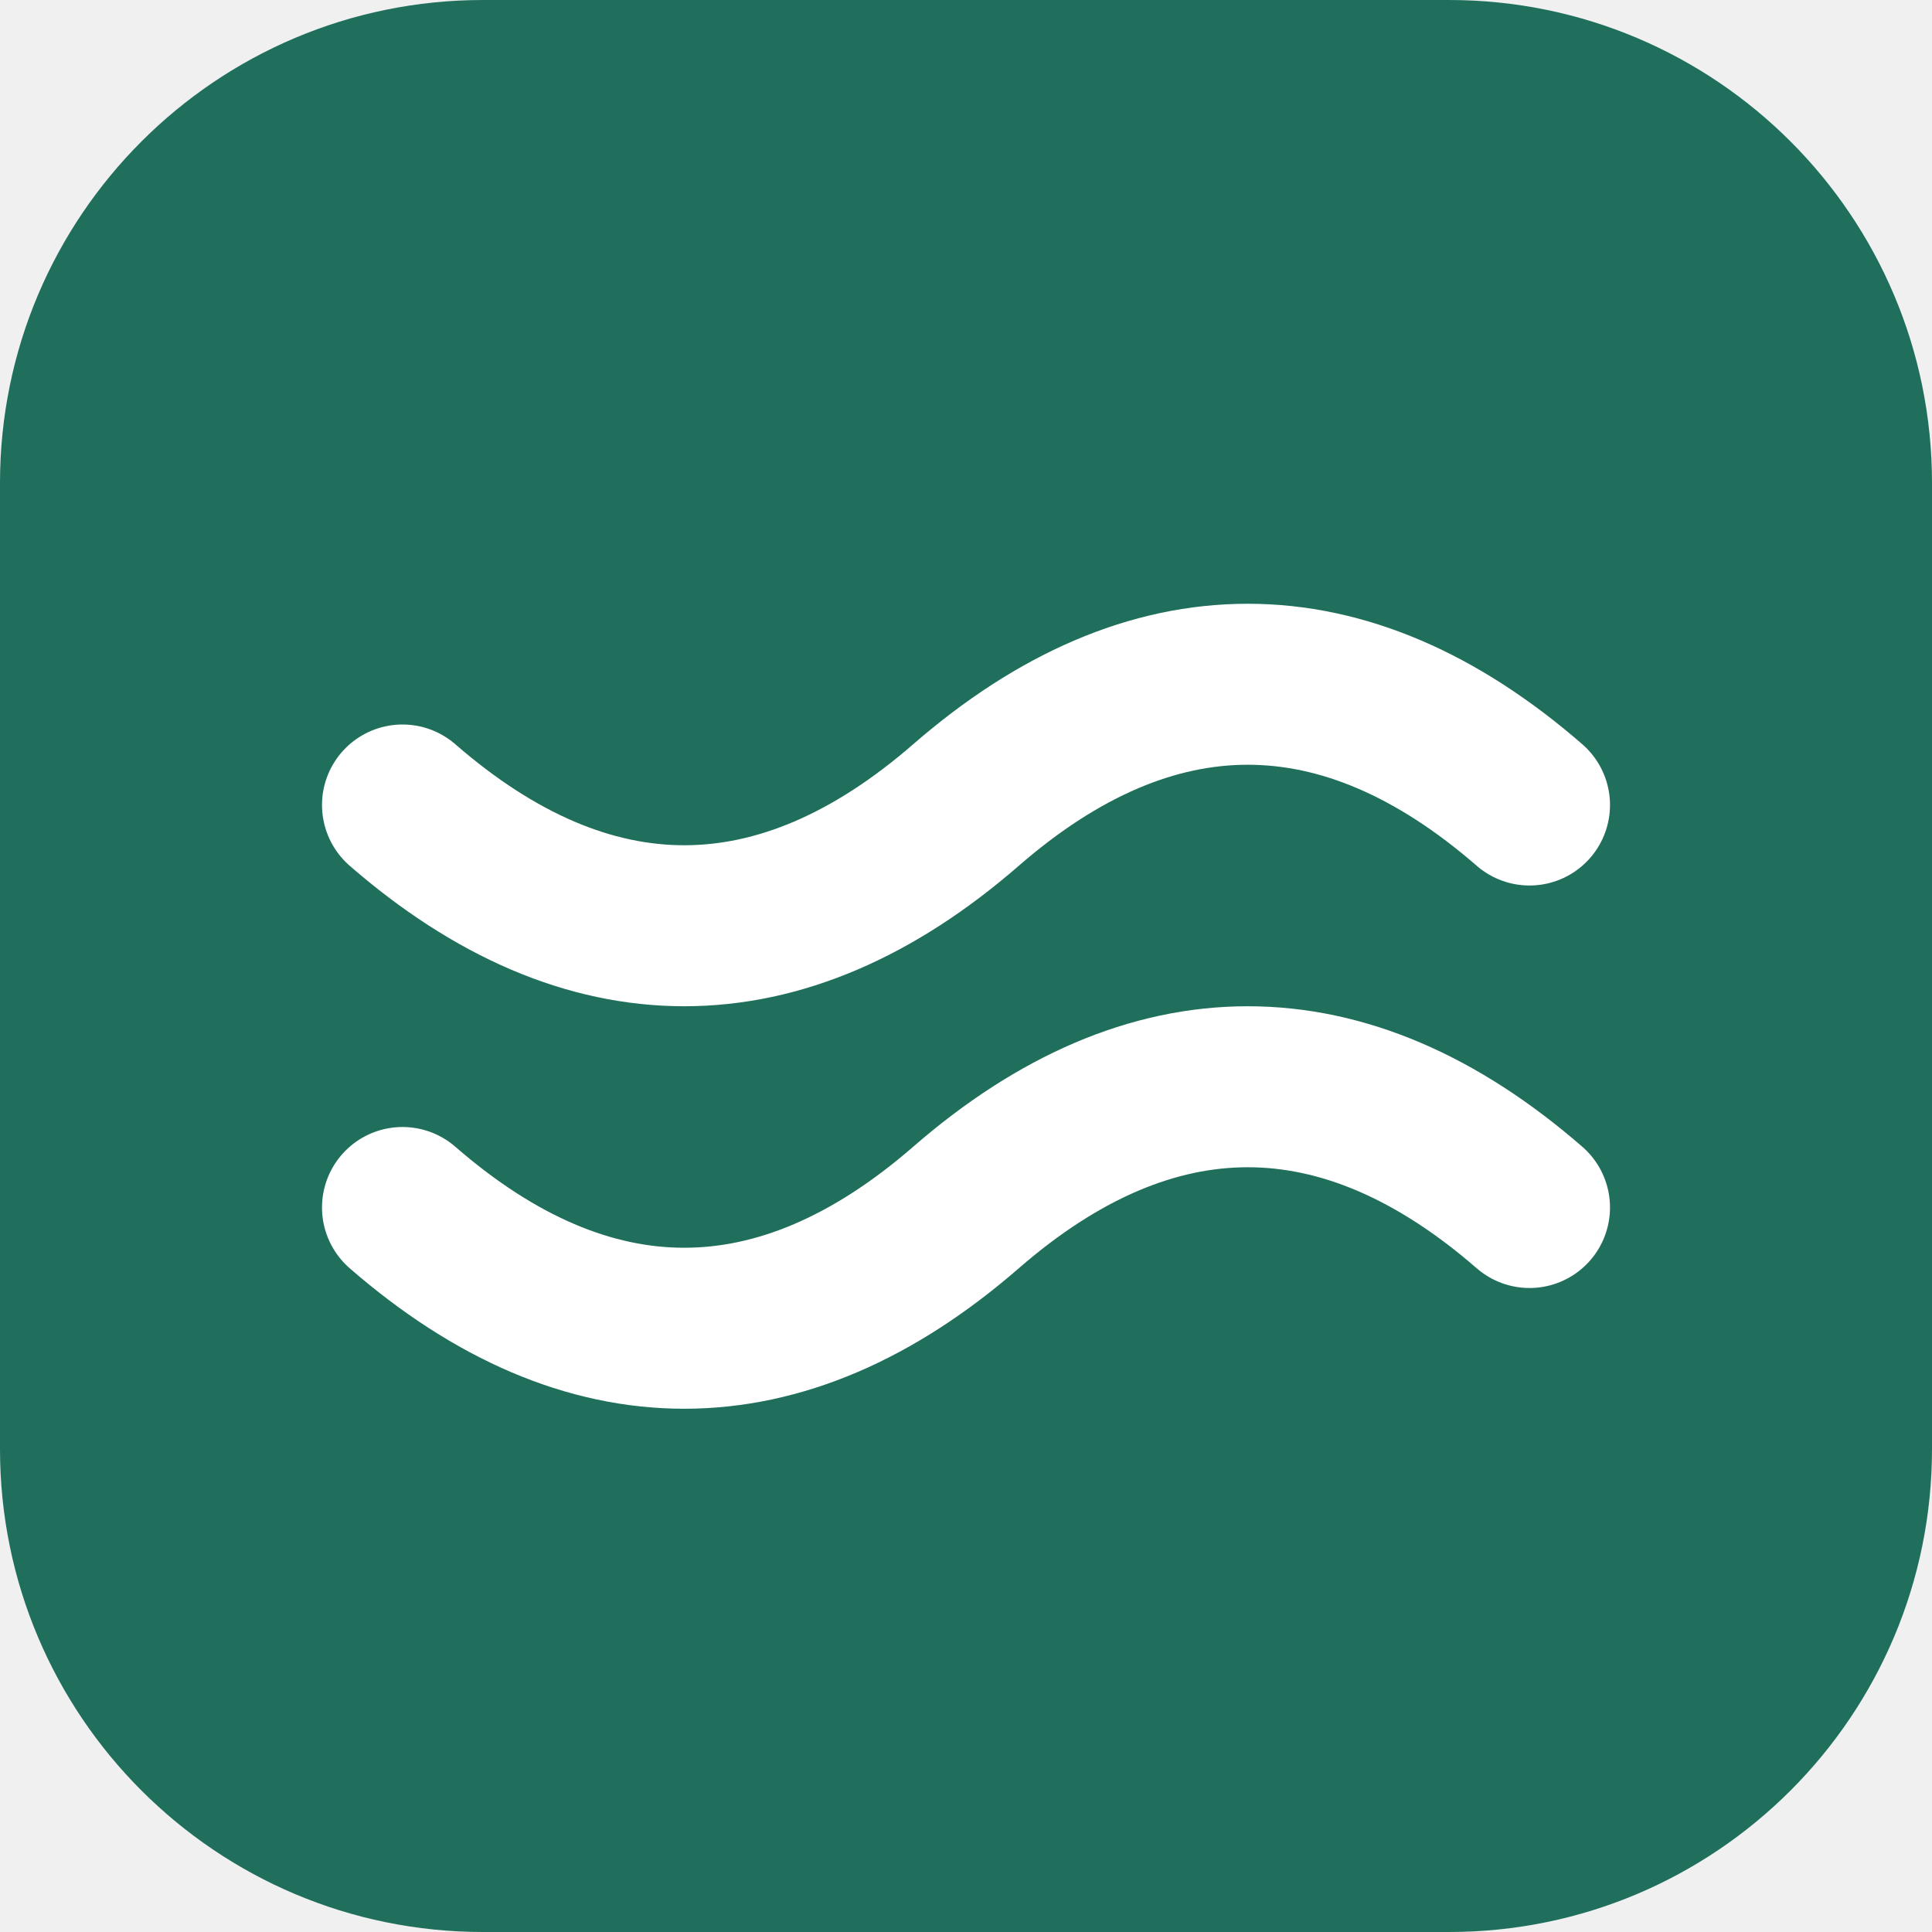
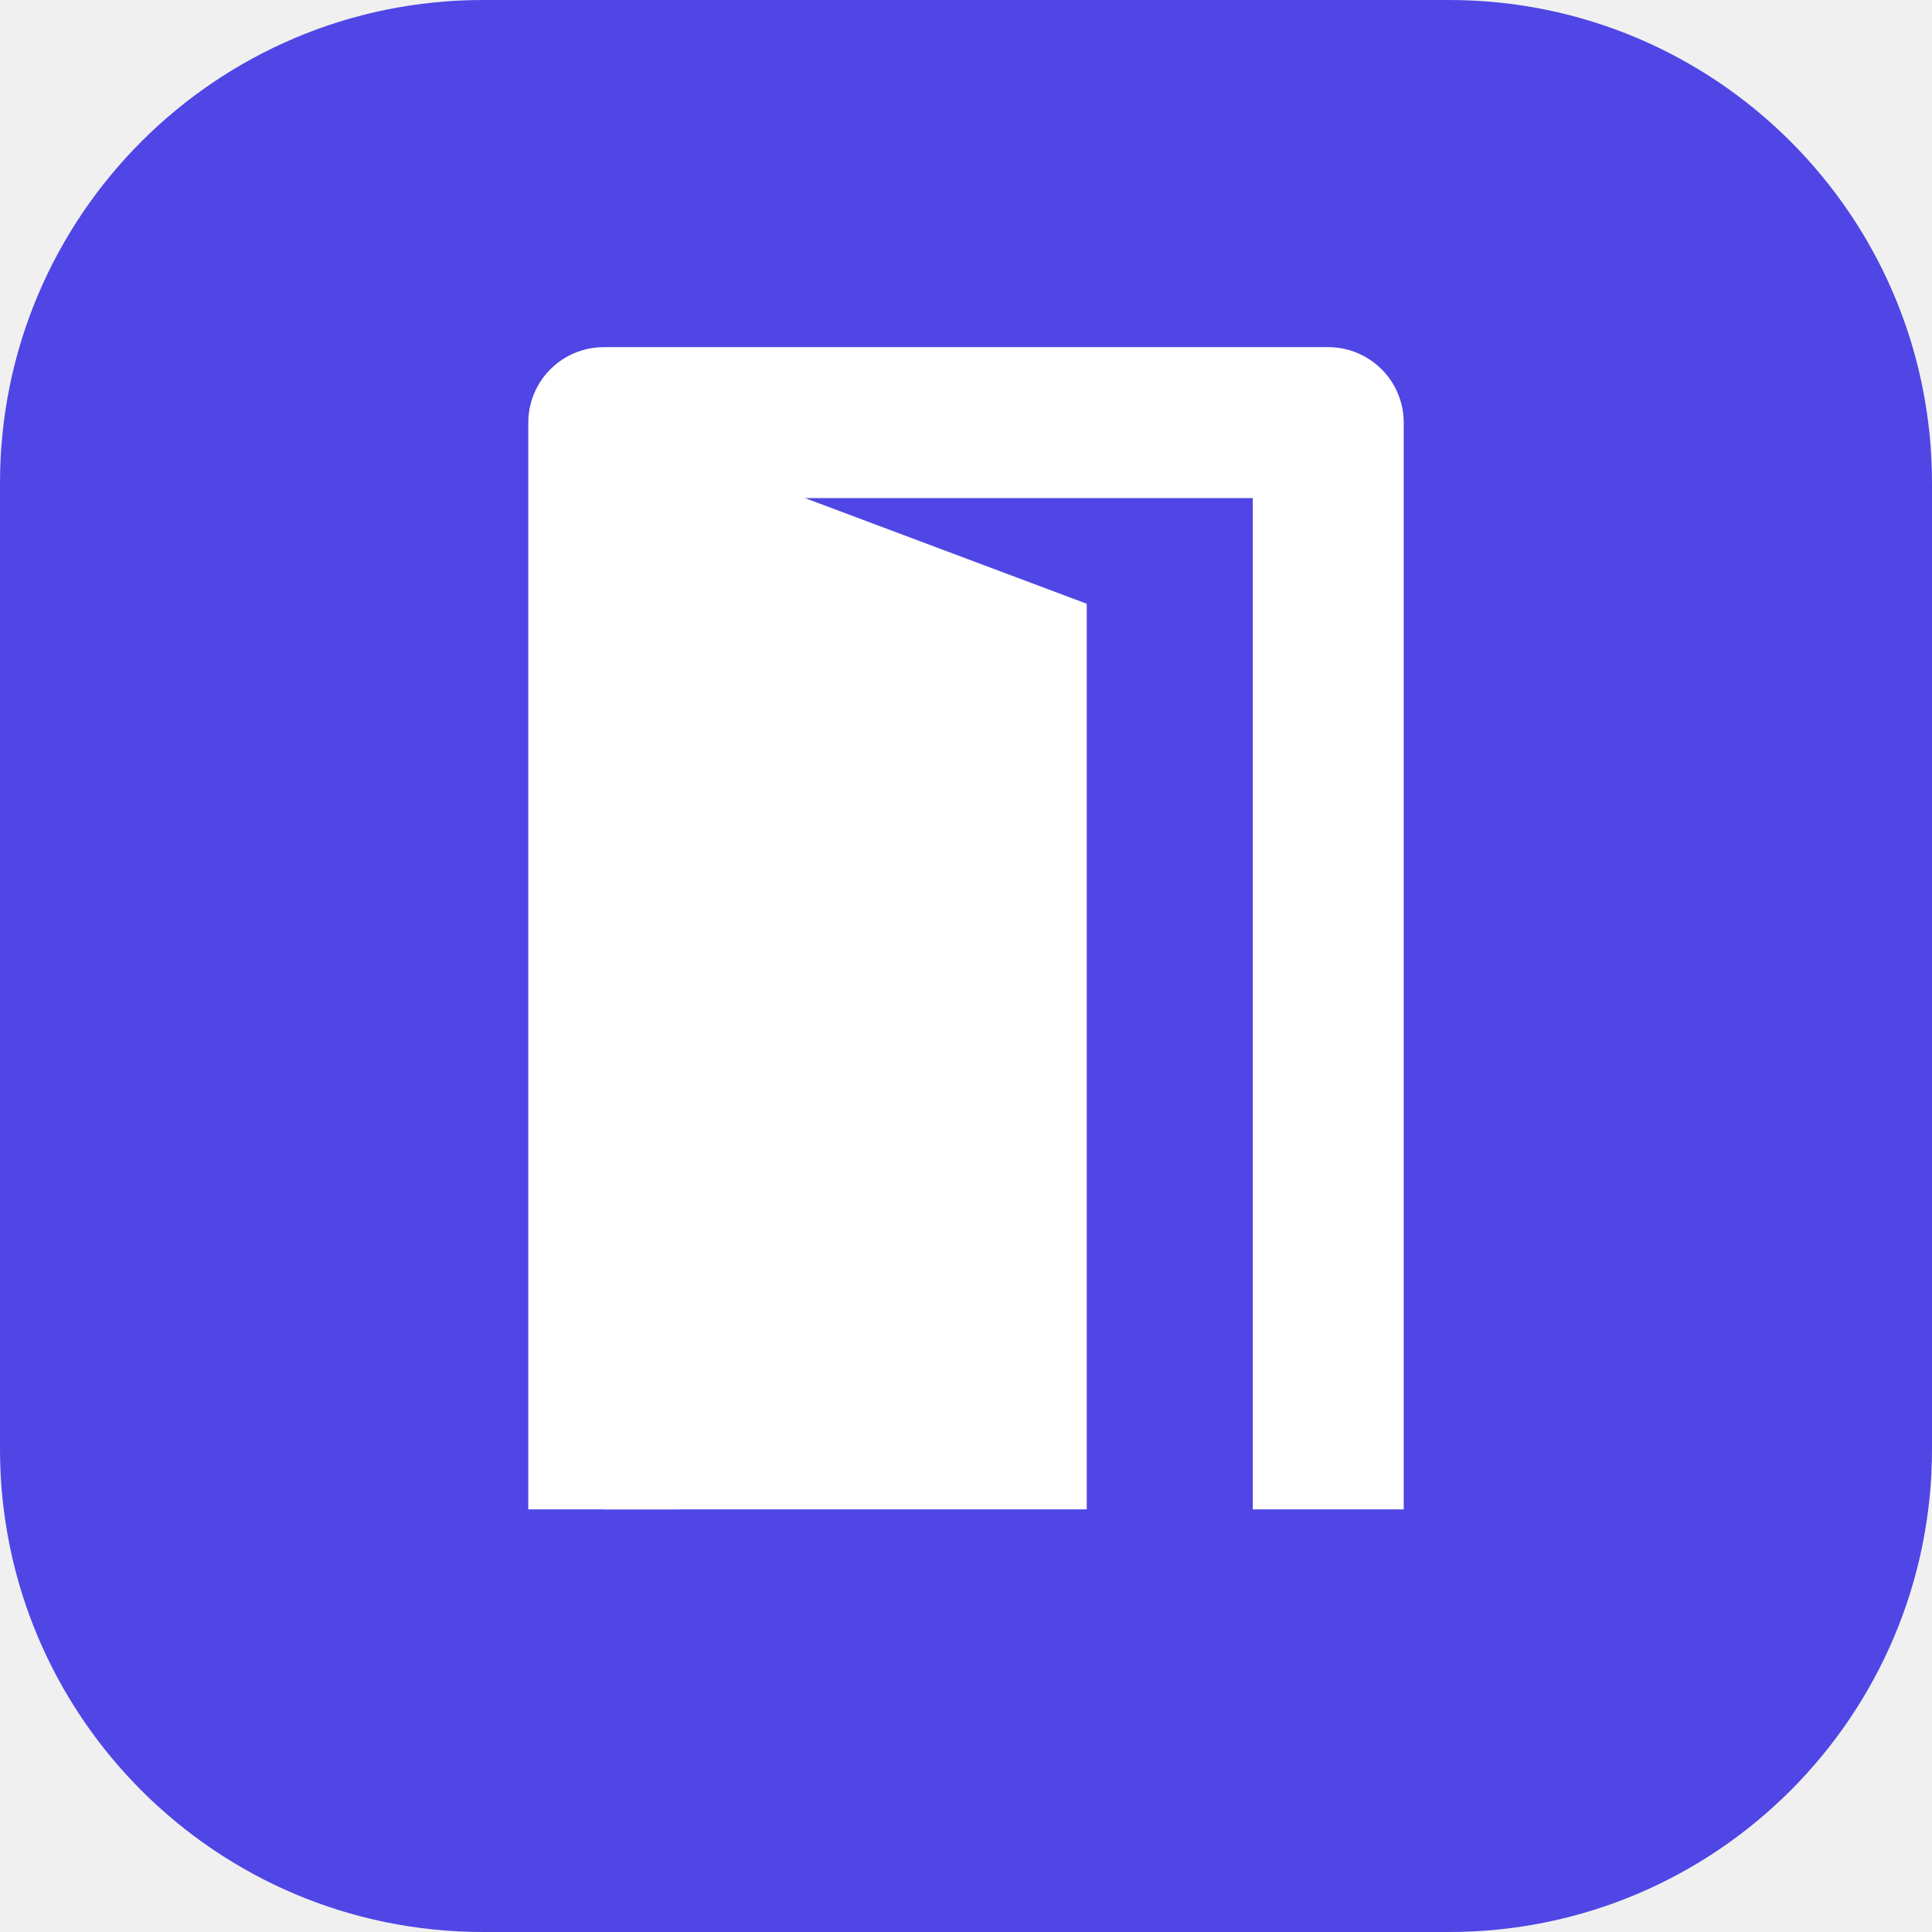
- <svg xmlns="http://www.w3.org/2000/svg" viewBox="0 0 24 24">
-   <rect width="24" height="24" rx="6" fill="#1f6f5c" />
-   <path d="M5 15c2.3 2 4.7 2 7 0s4.7-2 7 0M5 10c2.3 2 4.7 2 7 0s4.7-2 7 0" fill="none" stroke="#fff" stroke-width="2" stroke-linecap="round" />
+ <svg xmlns="http://www.w3.org/2000/svg" viewBox="0 0 32 32">
+   <rect width="32" height="32" rx="8" fill="#4f46e5" />
+   <path d="M10 25V7h12v18" fill="none" stroke="#fff" stroke-width="2.5" stroke-linejoin="round" />
+   <path d="M10 7l8 3v15h-8z" fill="#fff" />
</svg>
